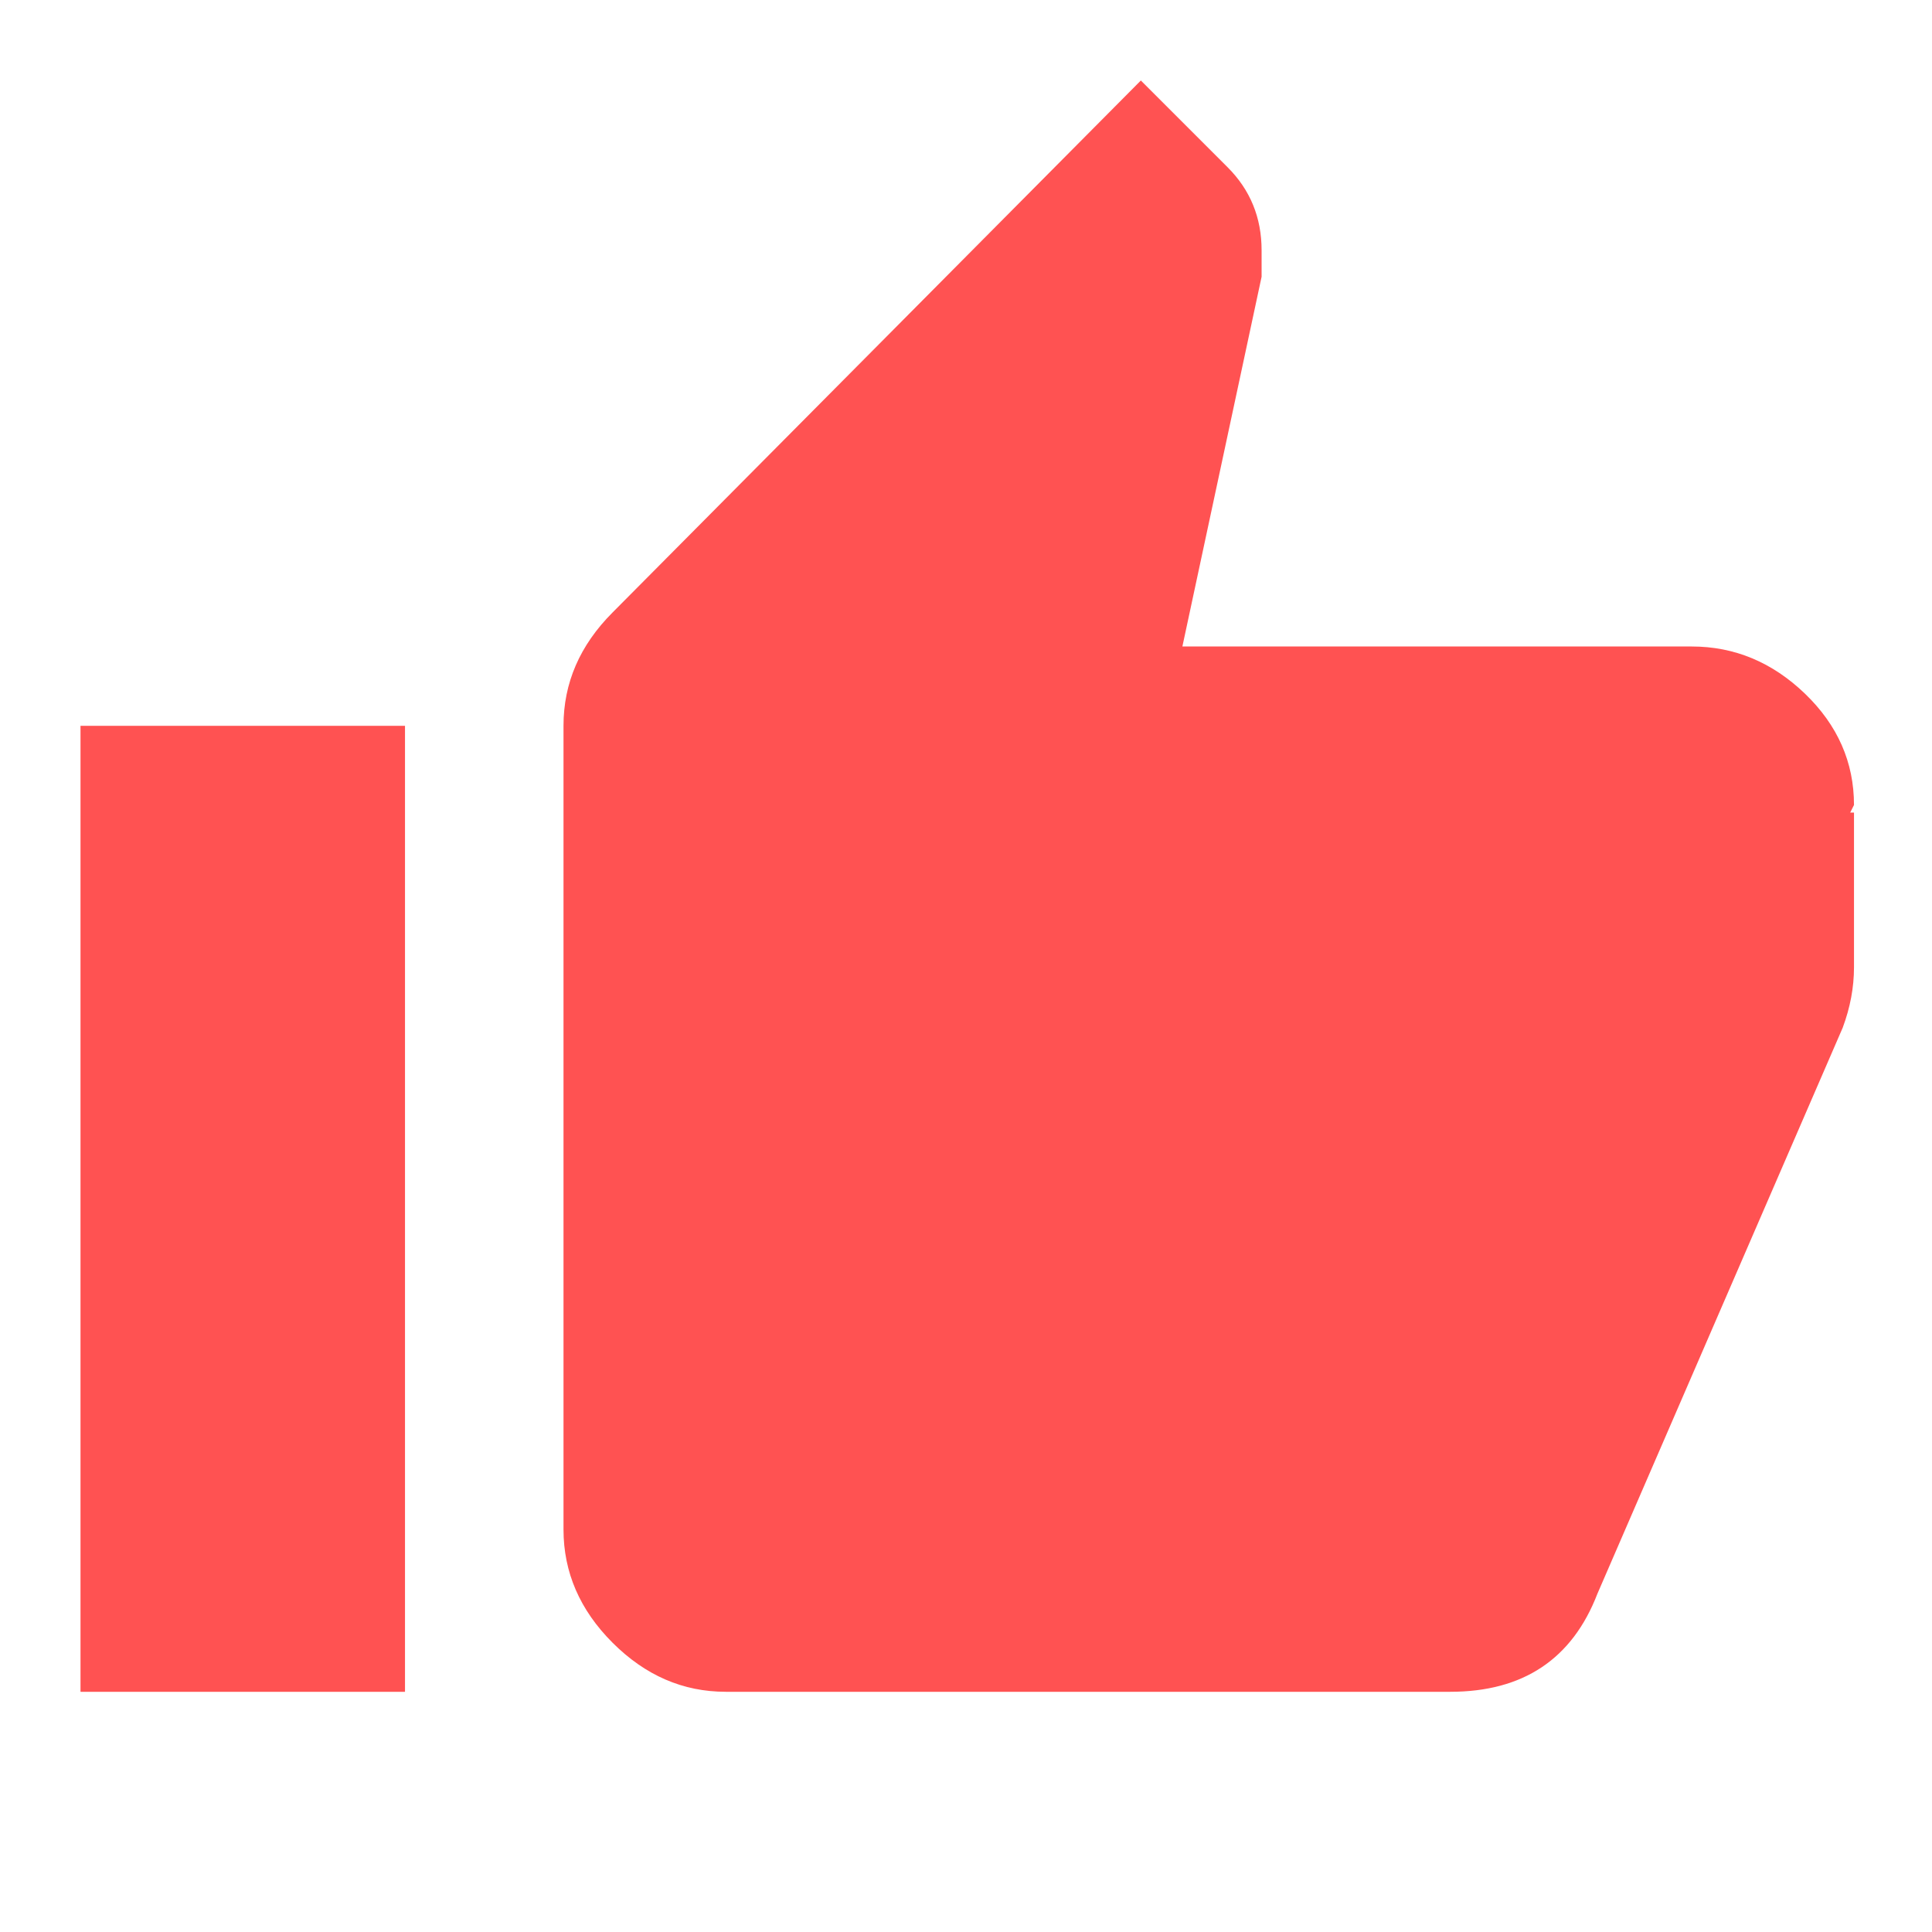
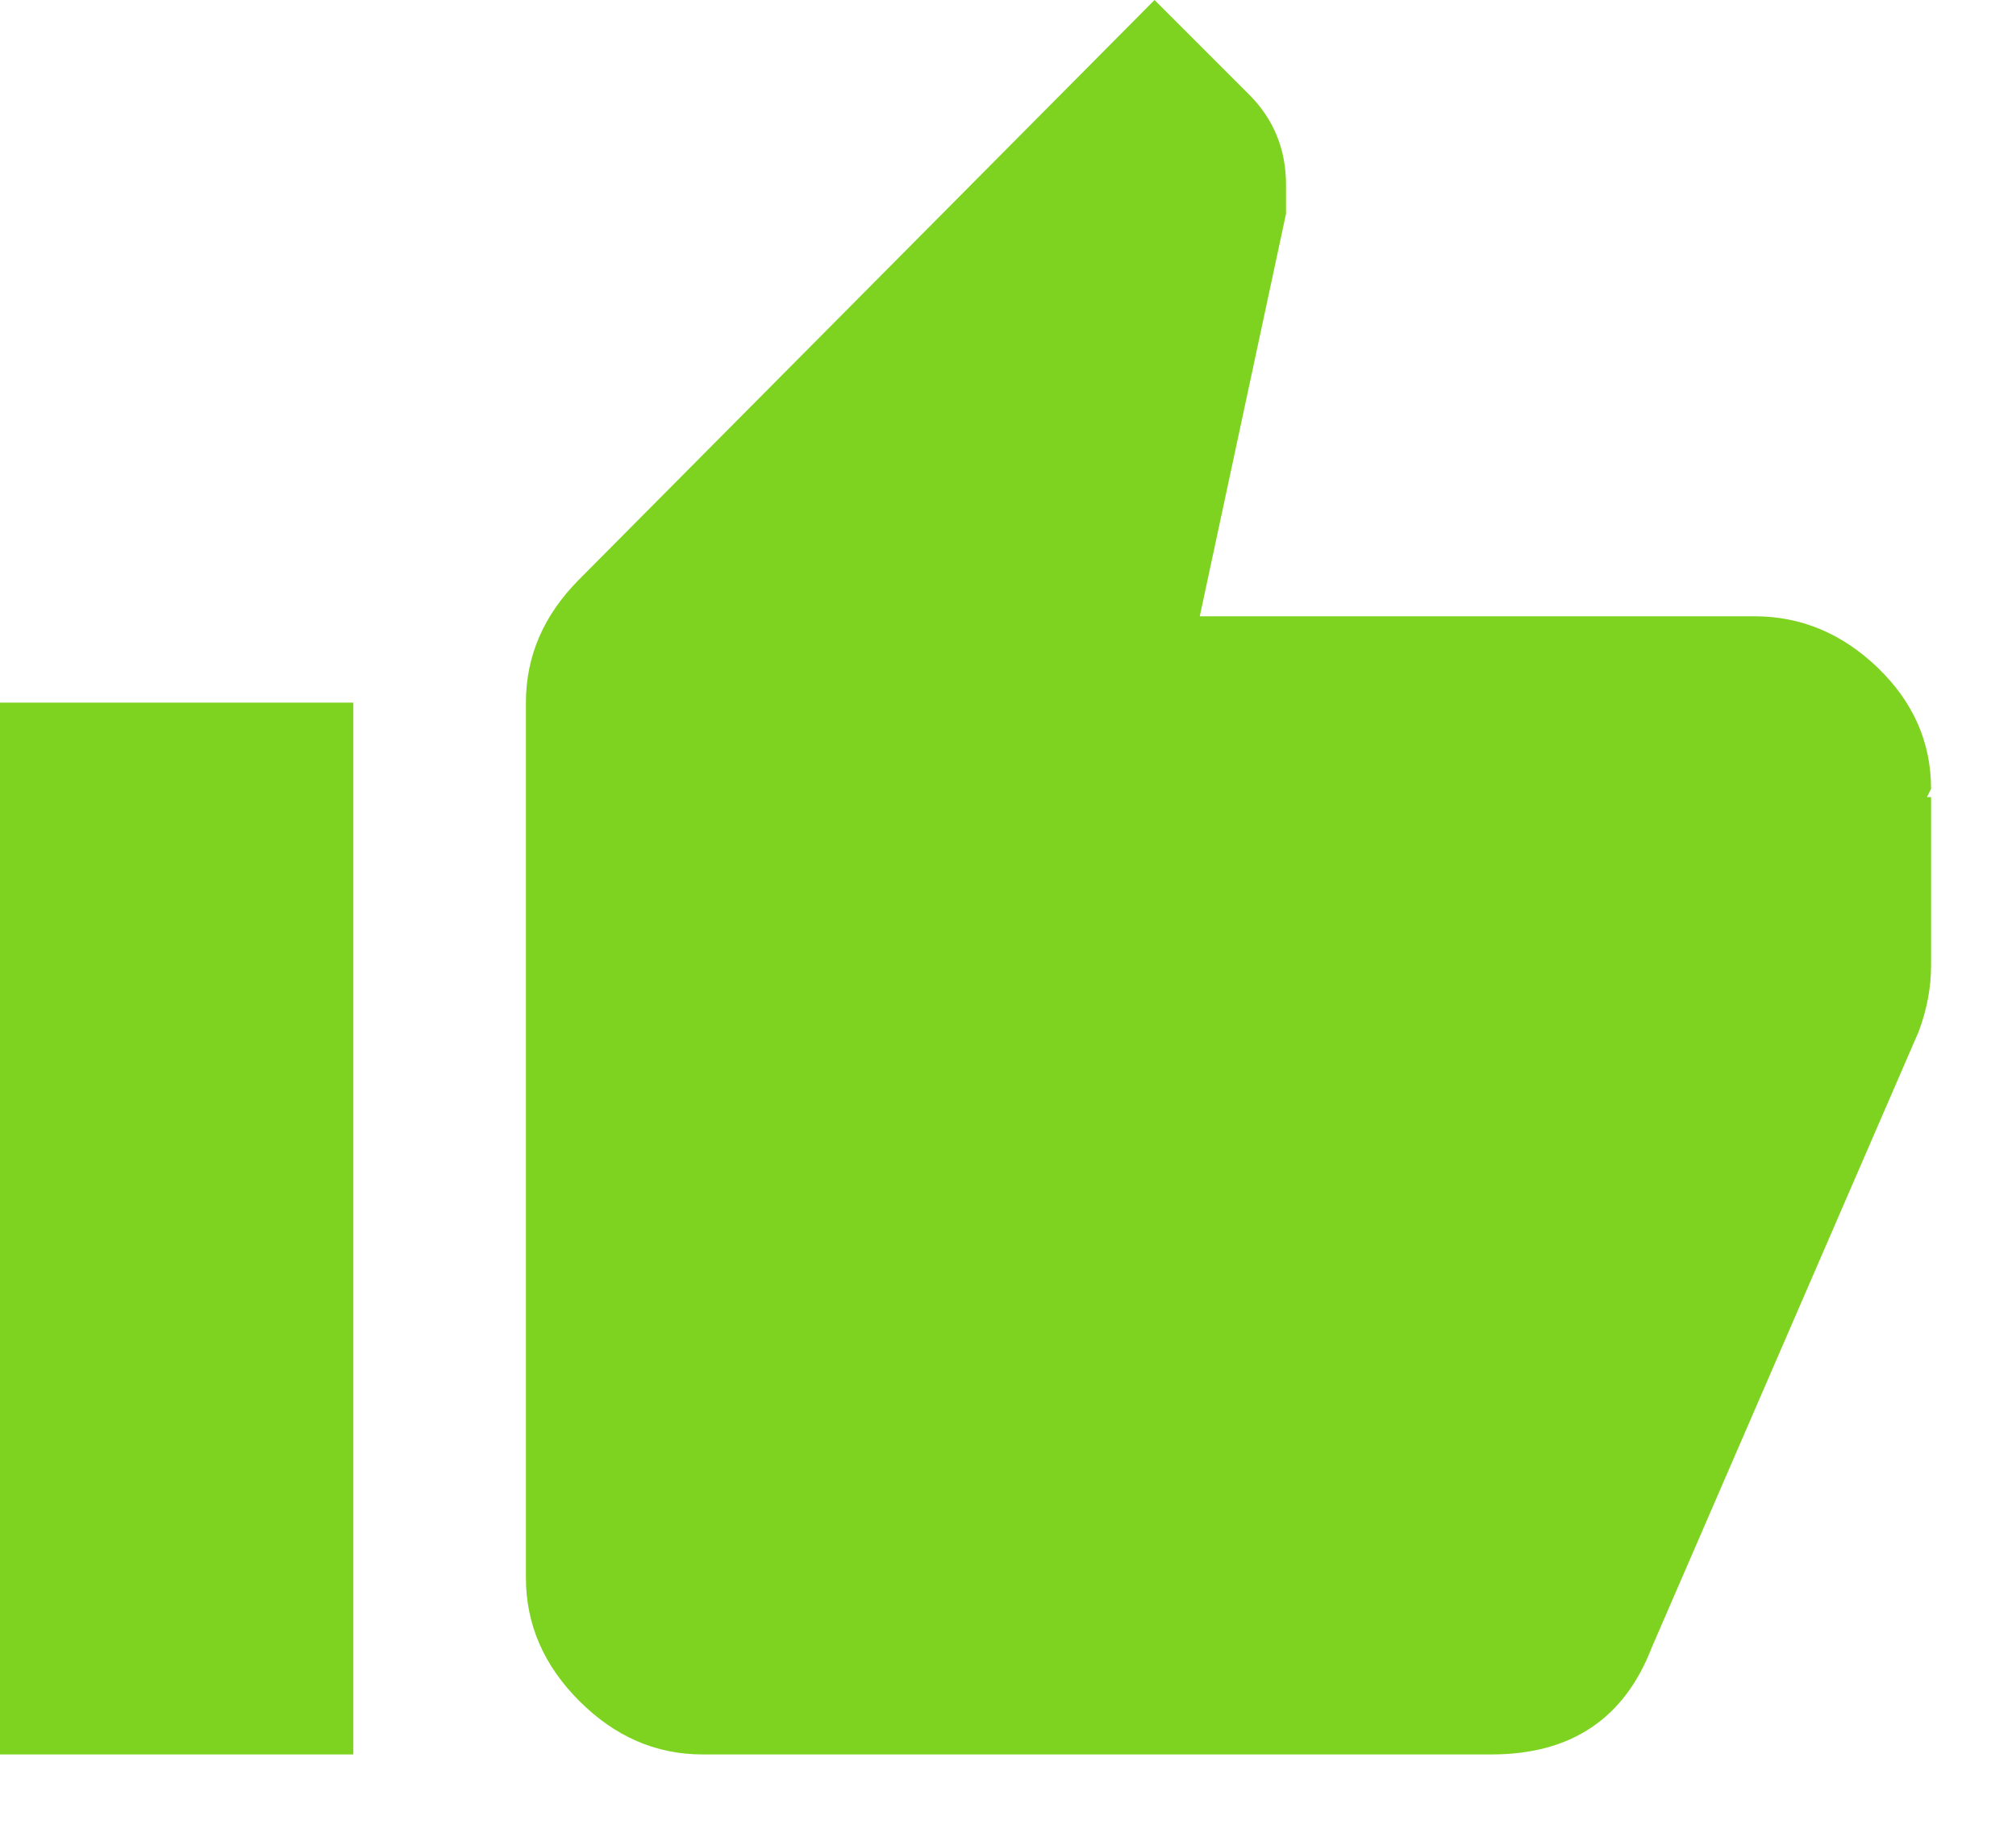
- <svg xmlns="http://www.w3.org/2000/svg" width="24px" height="24px" viewBox="0 0 24 24" version="1.1">
+ <svg xmlns="http://www.w3.org/2000/svg" width="23px" height="21px" viewBox="0 0 23 21" version="1.1">
  <defs />
  <g id="Page-1" stroke="none" stroke-width="1" fill="none" fill-rule="evenodd">
-     <g id="good" fill="#FF5252">
-       <path d="M23.031,10 L22.984,10.094 L23.031,10.094 L23.031,12.016 C23.031,12.266 22.984,12.516 22.891,12.766 L19.844,19.797 C19.531,20.609 18.922,21.016 18.016,21.016 L9.016,21.016 C8.484,21.016 8.016,20.813 7.609,20.406 C7.203,20 7,19.531 7,19 L7,9.016 C7,8.484 7.203,8.016 7.609,7.609 L14.172,1 L15.25,2.078 C15.531,2.359 15.672,2.703 15.672,3.109 L15.672,3.438 L14.688,8.031 L21.016,8.031 C21.547,8.031 22.016,8.227 22.422,8.617 C22.828,9.008 23.031,9.469 23.031,10 L23.031,10 Z M1,21.016 L1,9.016 L5.031,9.016 L5.031,21.016 L1,21.016 Z" id="thumb_up" />
+     <g id="good" fill="#7ED321">
+       <g id="Page-1">
+         <g id="good">
+           <path d="M22.031,9 L21.984,9.094 L22.031,9.094 L22.031,11.016 C22.031,11.266 21.984,11.516 21.891,11.766 L18.844,18.797 C18.531,19.609 17.922,20.016 17.016,20.016 L8.016,20.016 C7.484,20.016 7.016,19.813 6.609,19.406 C6.203,19 6,18.531 6,18 L6,8.016 C6,7.484 6.203,7.016 6.609,6.609 L13.172,0 L14.25,1.078 C14.531,1.359 14.672,1.703 14.672,2.109 L14.672,2.438 L13.688,7.031 L20.016,7.031 C20.547,7.031 21.016,7.227 21.422,7.617 C21.828,8.008 22.031,8.469 22.031,9 L22.031,9 L22.031,9 Z M0,20.016 L0,8.016 L4.031,8.016 L4.031,20.016 L0,20.016 L0,20.016 Z" id="thumb_up" />
+         </g>
+       </g>
    </g>
  </g>
</svg>
